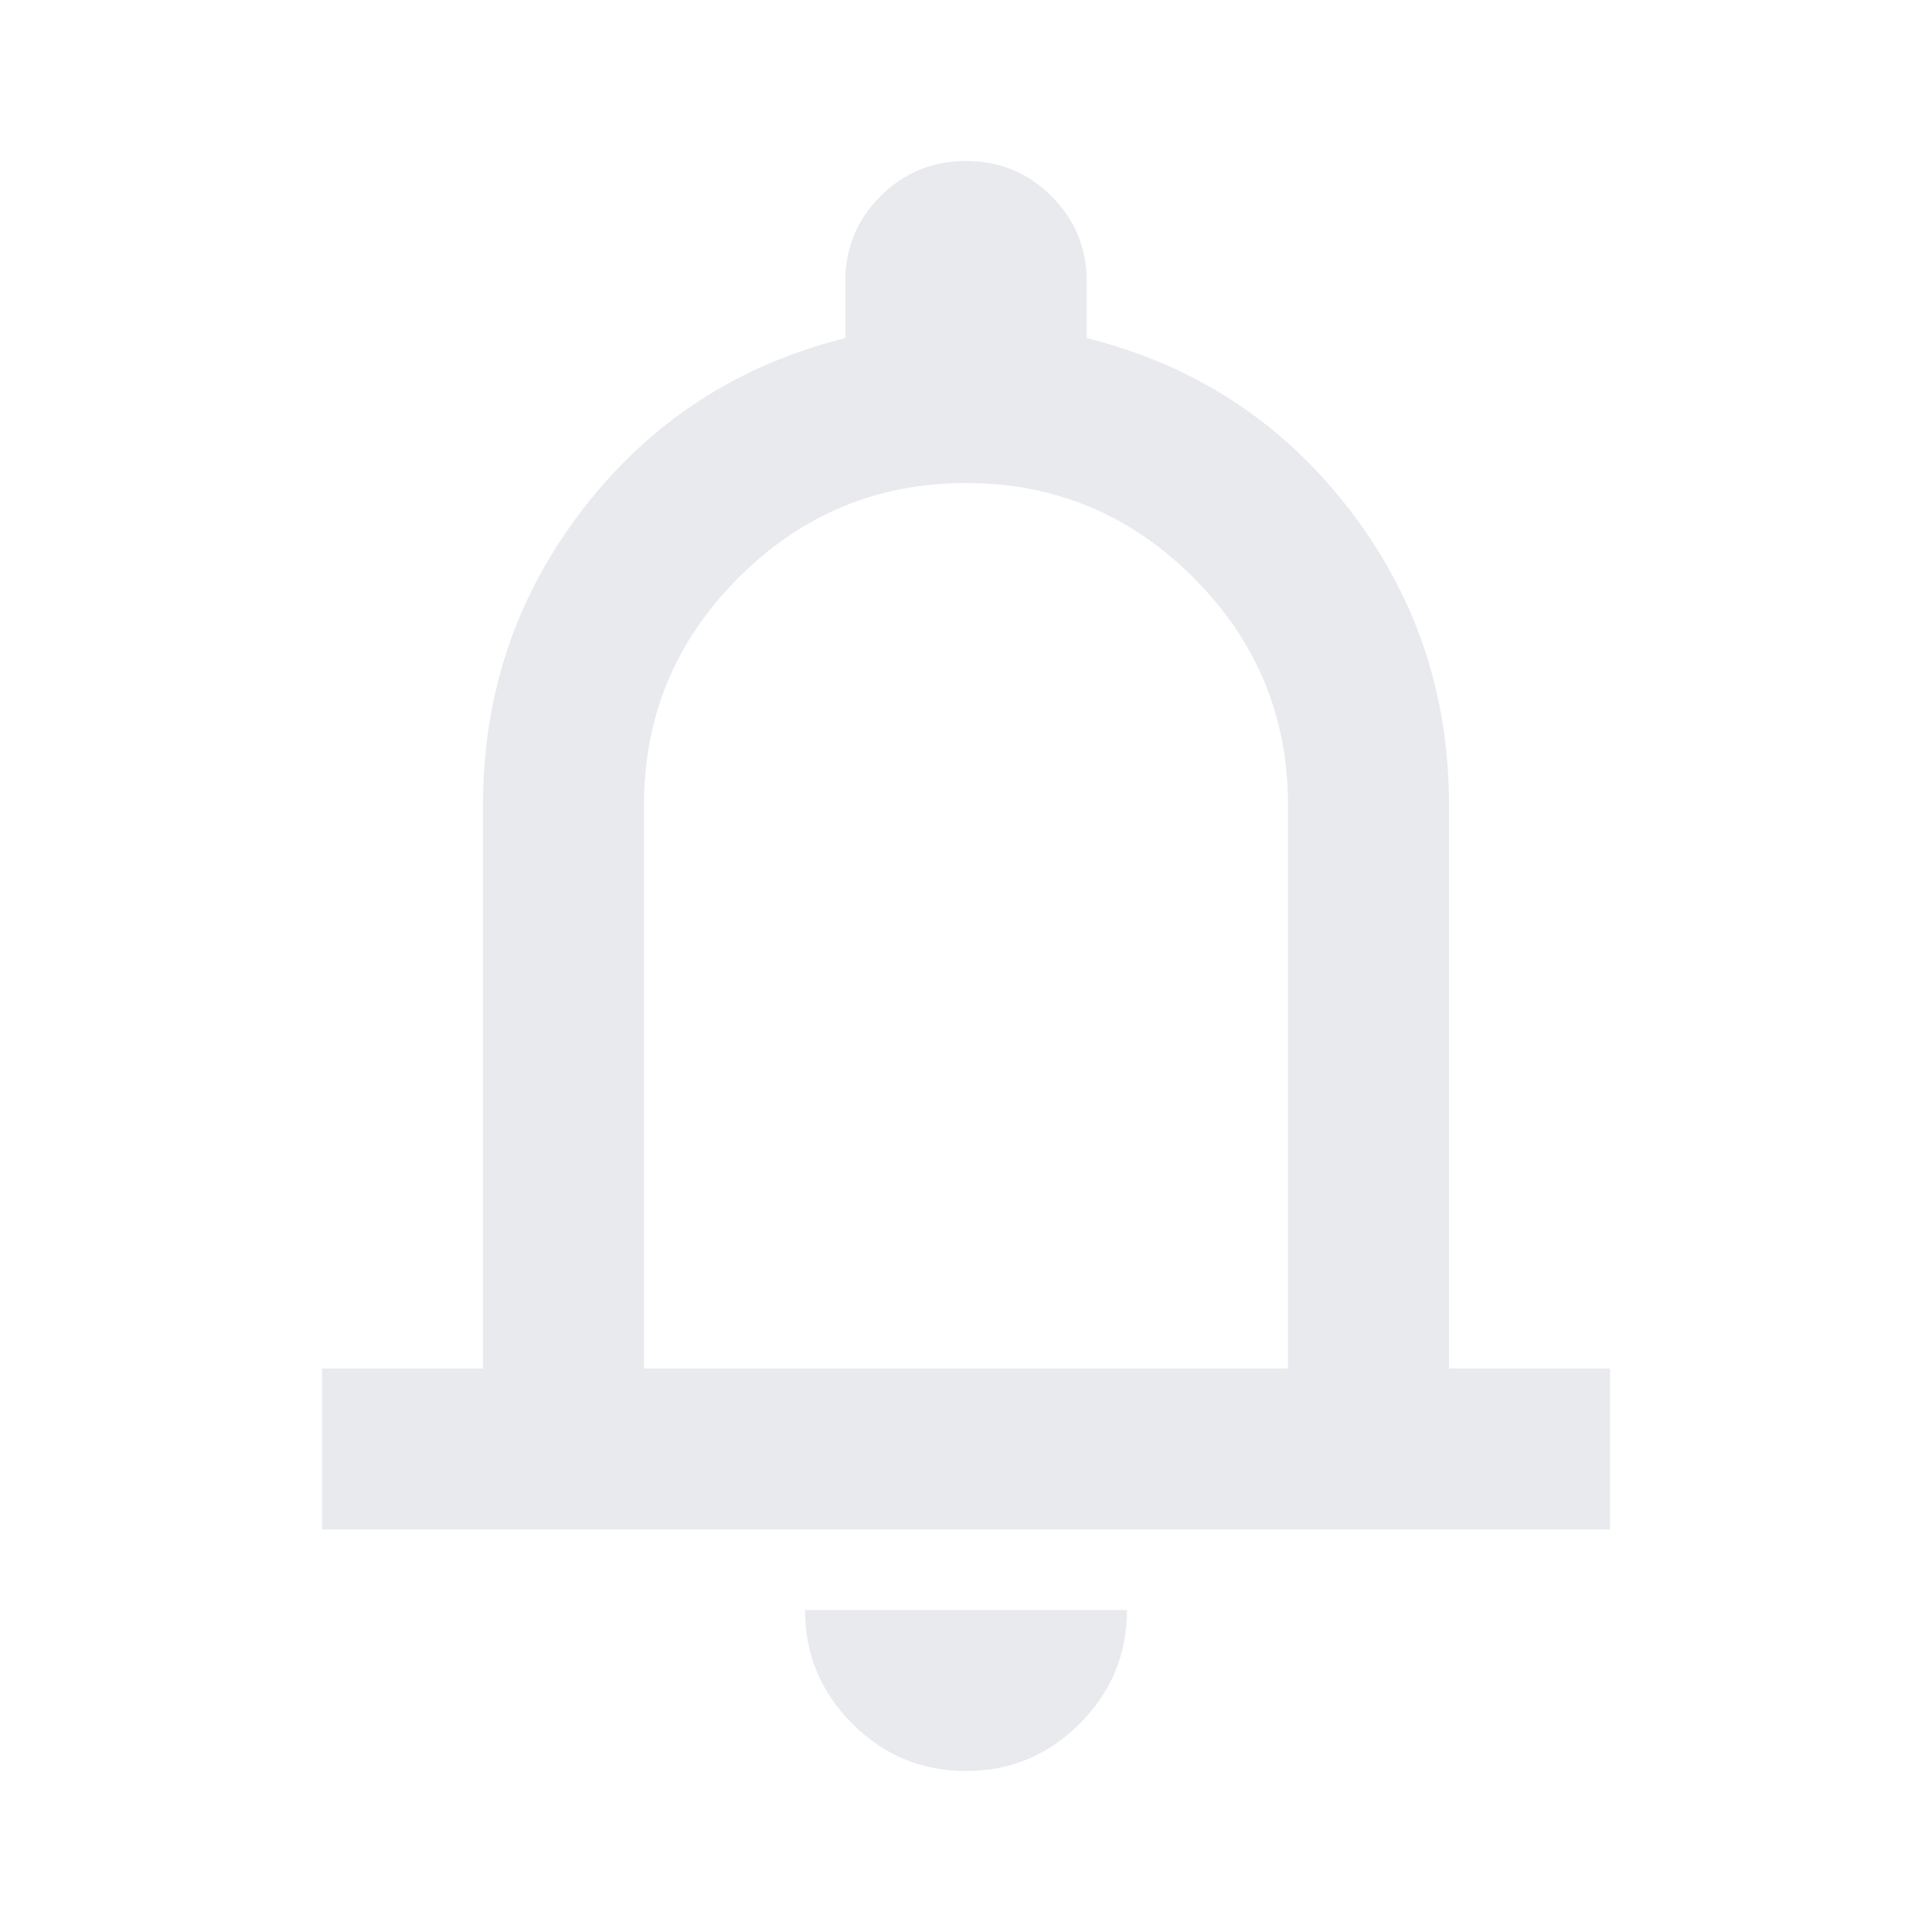
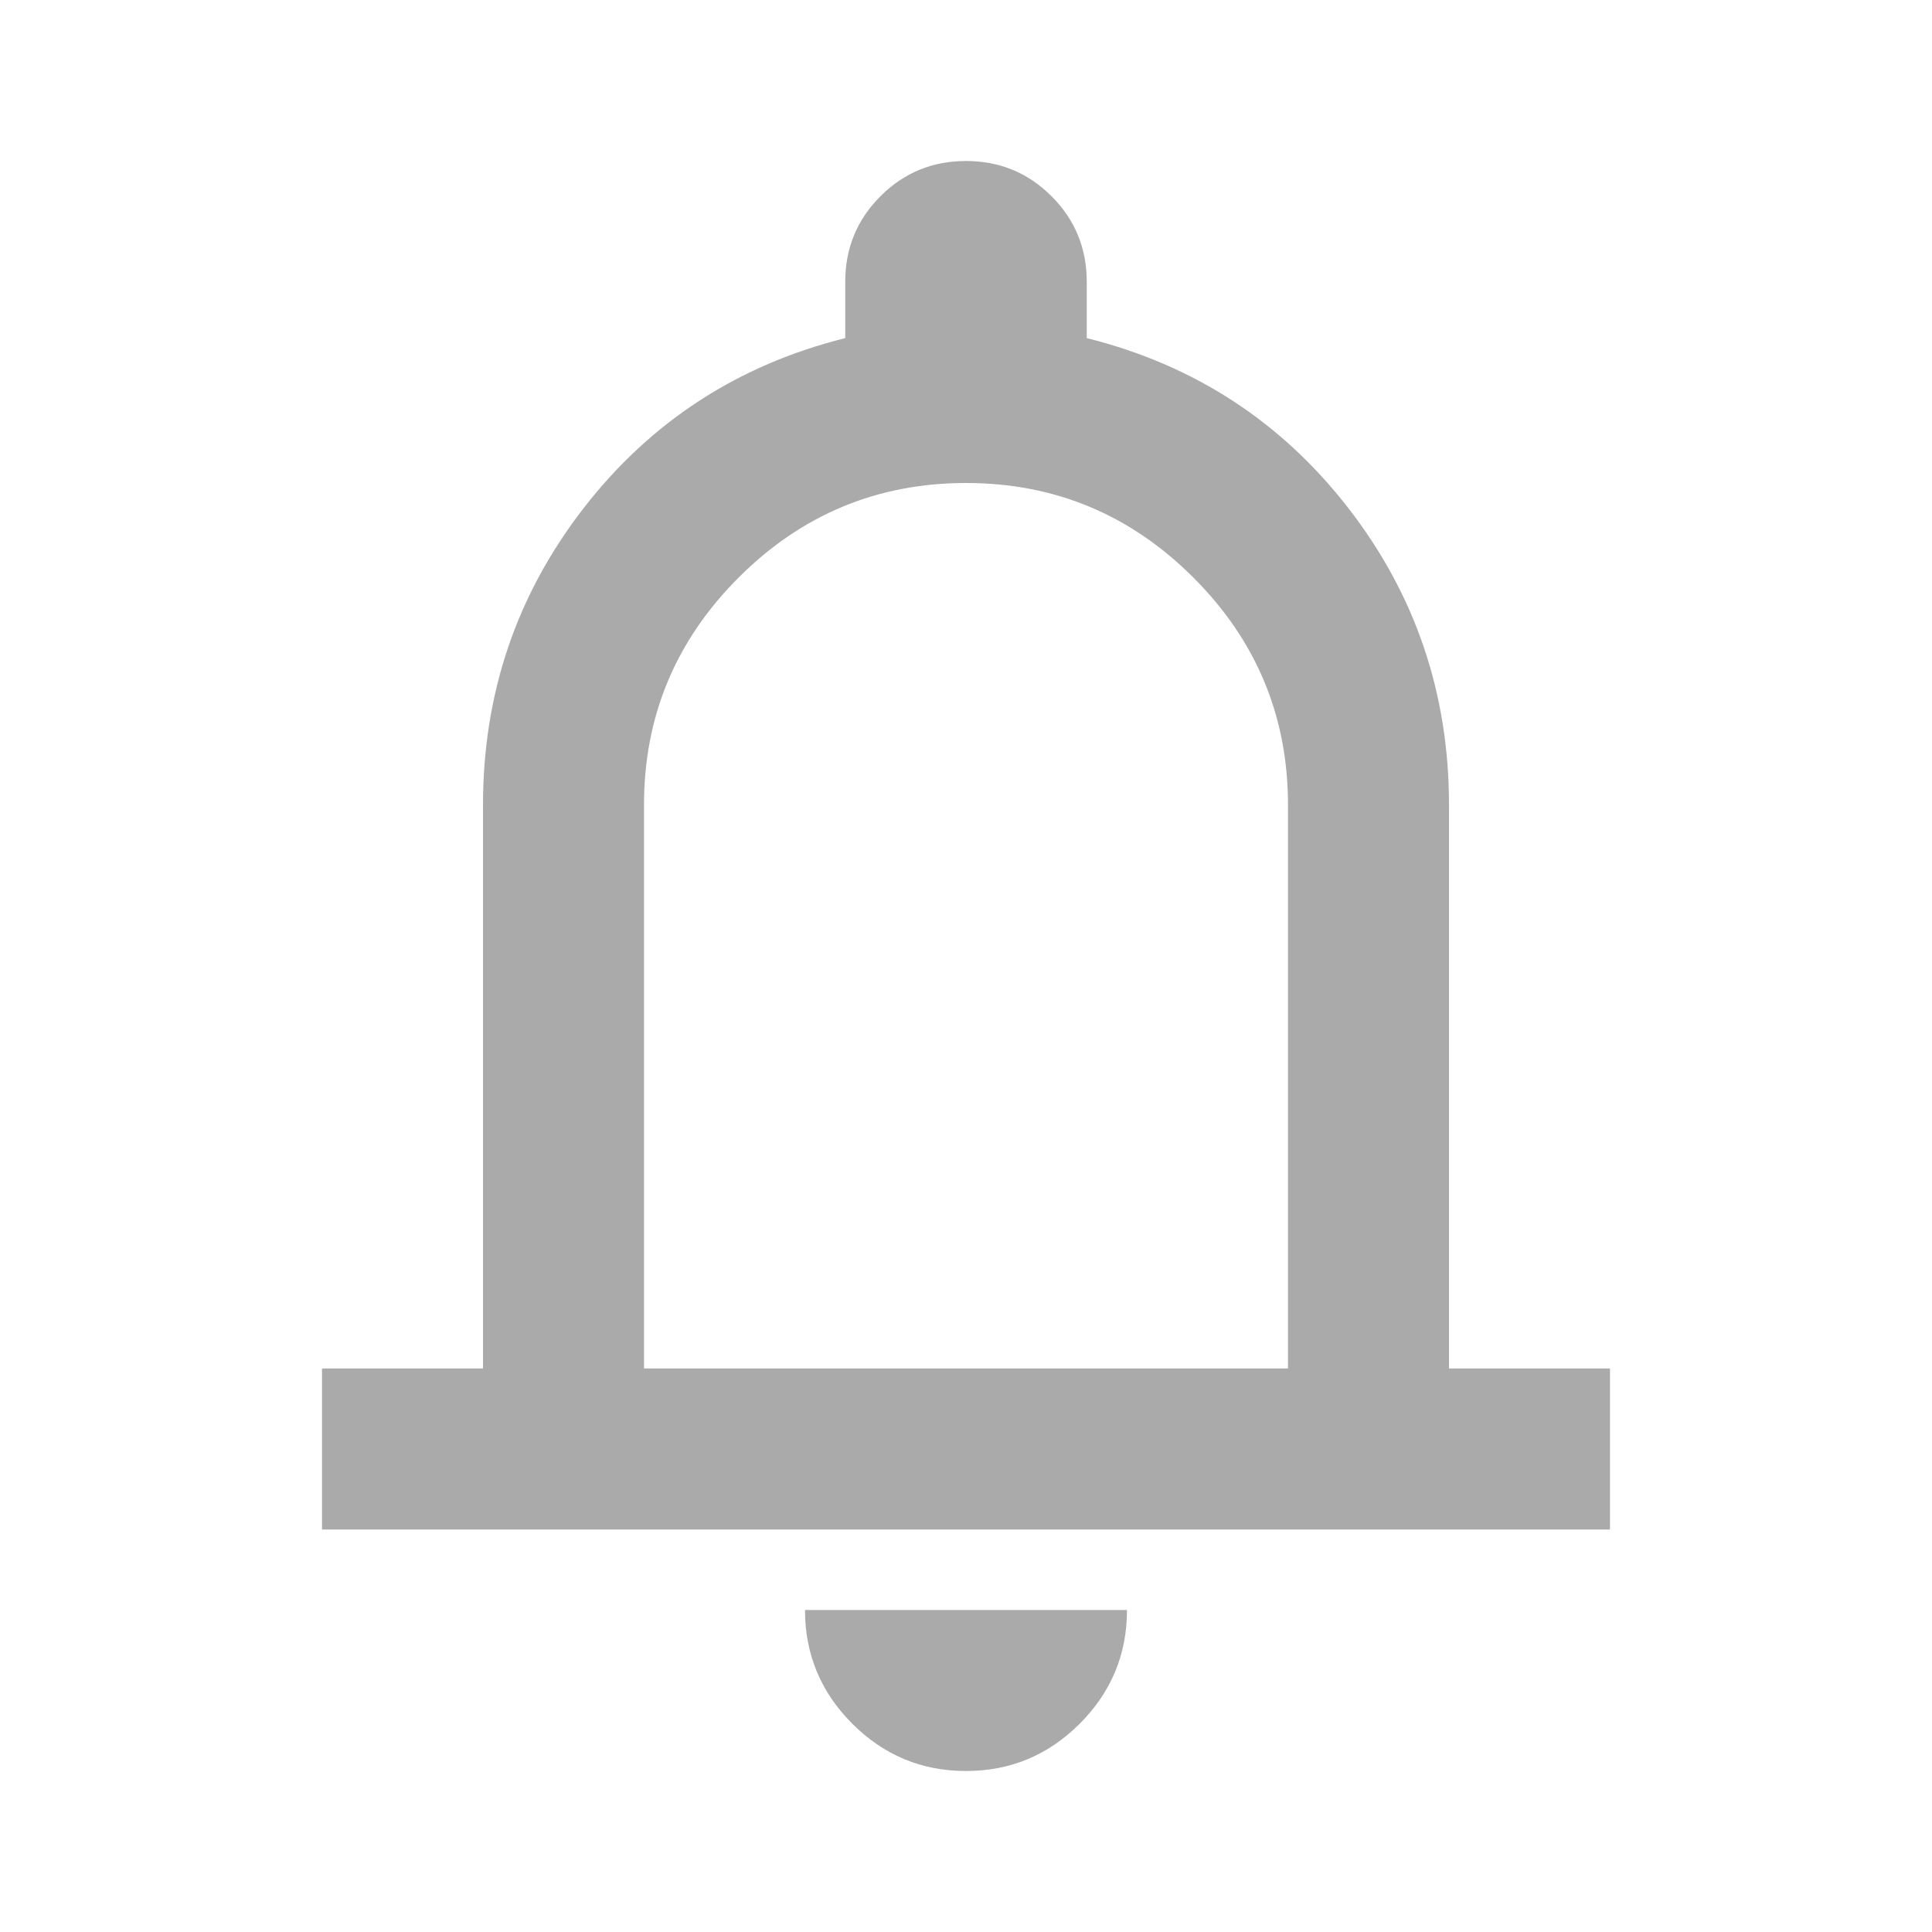
- <svg xmlns="http://www.w3.org/2000/svg" height="24px" viewBox="0 -960 960 960" width="24px" fill="#e8eaed">
+ <svg xmlns="http://www.w3.org/2000/svg" height="24px" viewBox="0 -960 960 960" width="24px" fill="#AAAAAA">
  <path d="M160-200v-80h80v-280q0-83 50-147.5T420-792v-28q0-25 17.5-42.5T480-880q25 0 42.5 17.5T540-820v28q80 20 130 84.5T720-560v280h80v80H160Zm320-300Zm0 420q-33 0-56.5-23.5T400-160h160q0 33-23.5 56.5T480-80ZM320-280h320v-280q0-66-47-113t-113-47q-66 0-113 47t-47 113v280Z" />
</svg>
